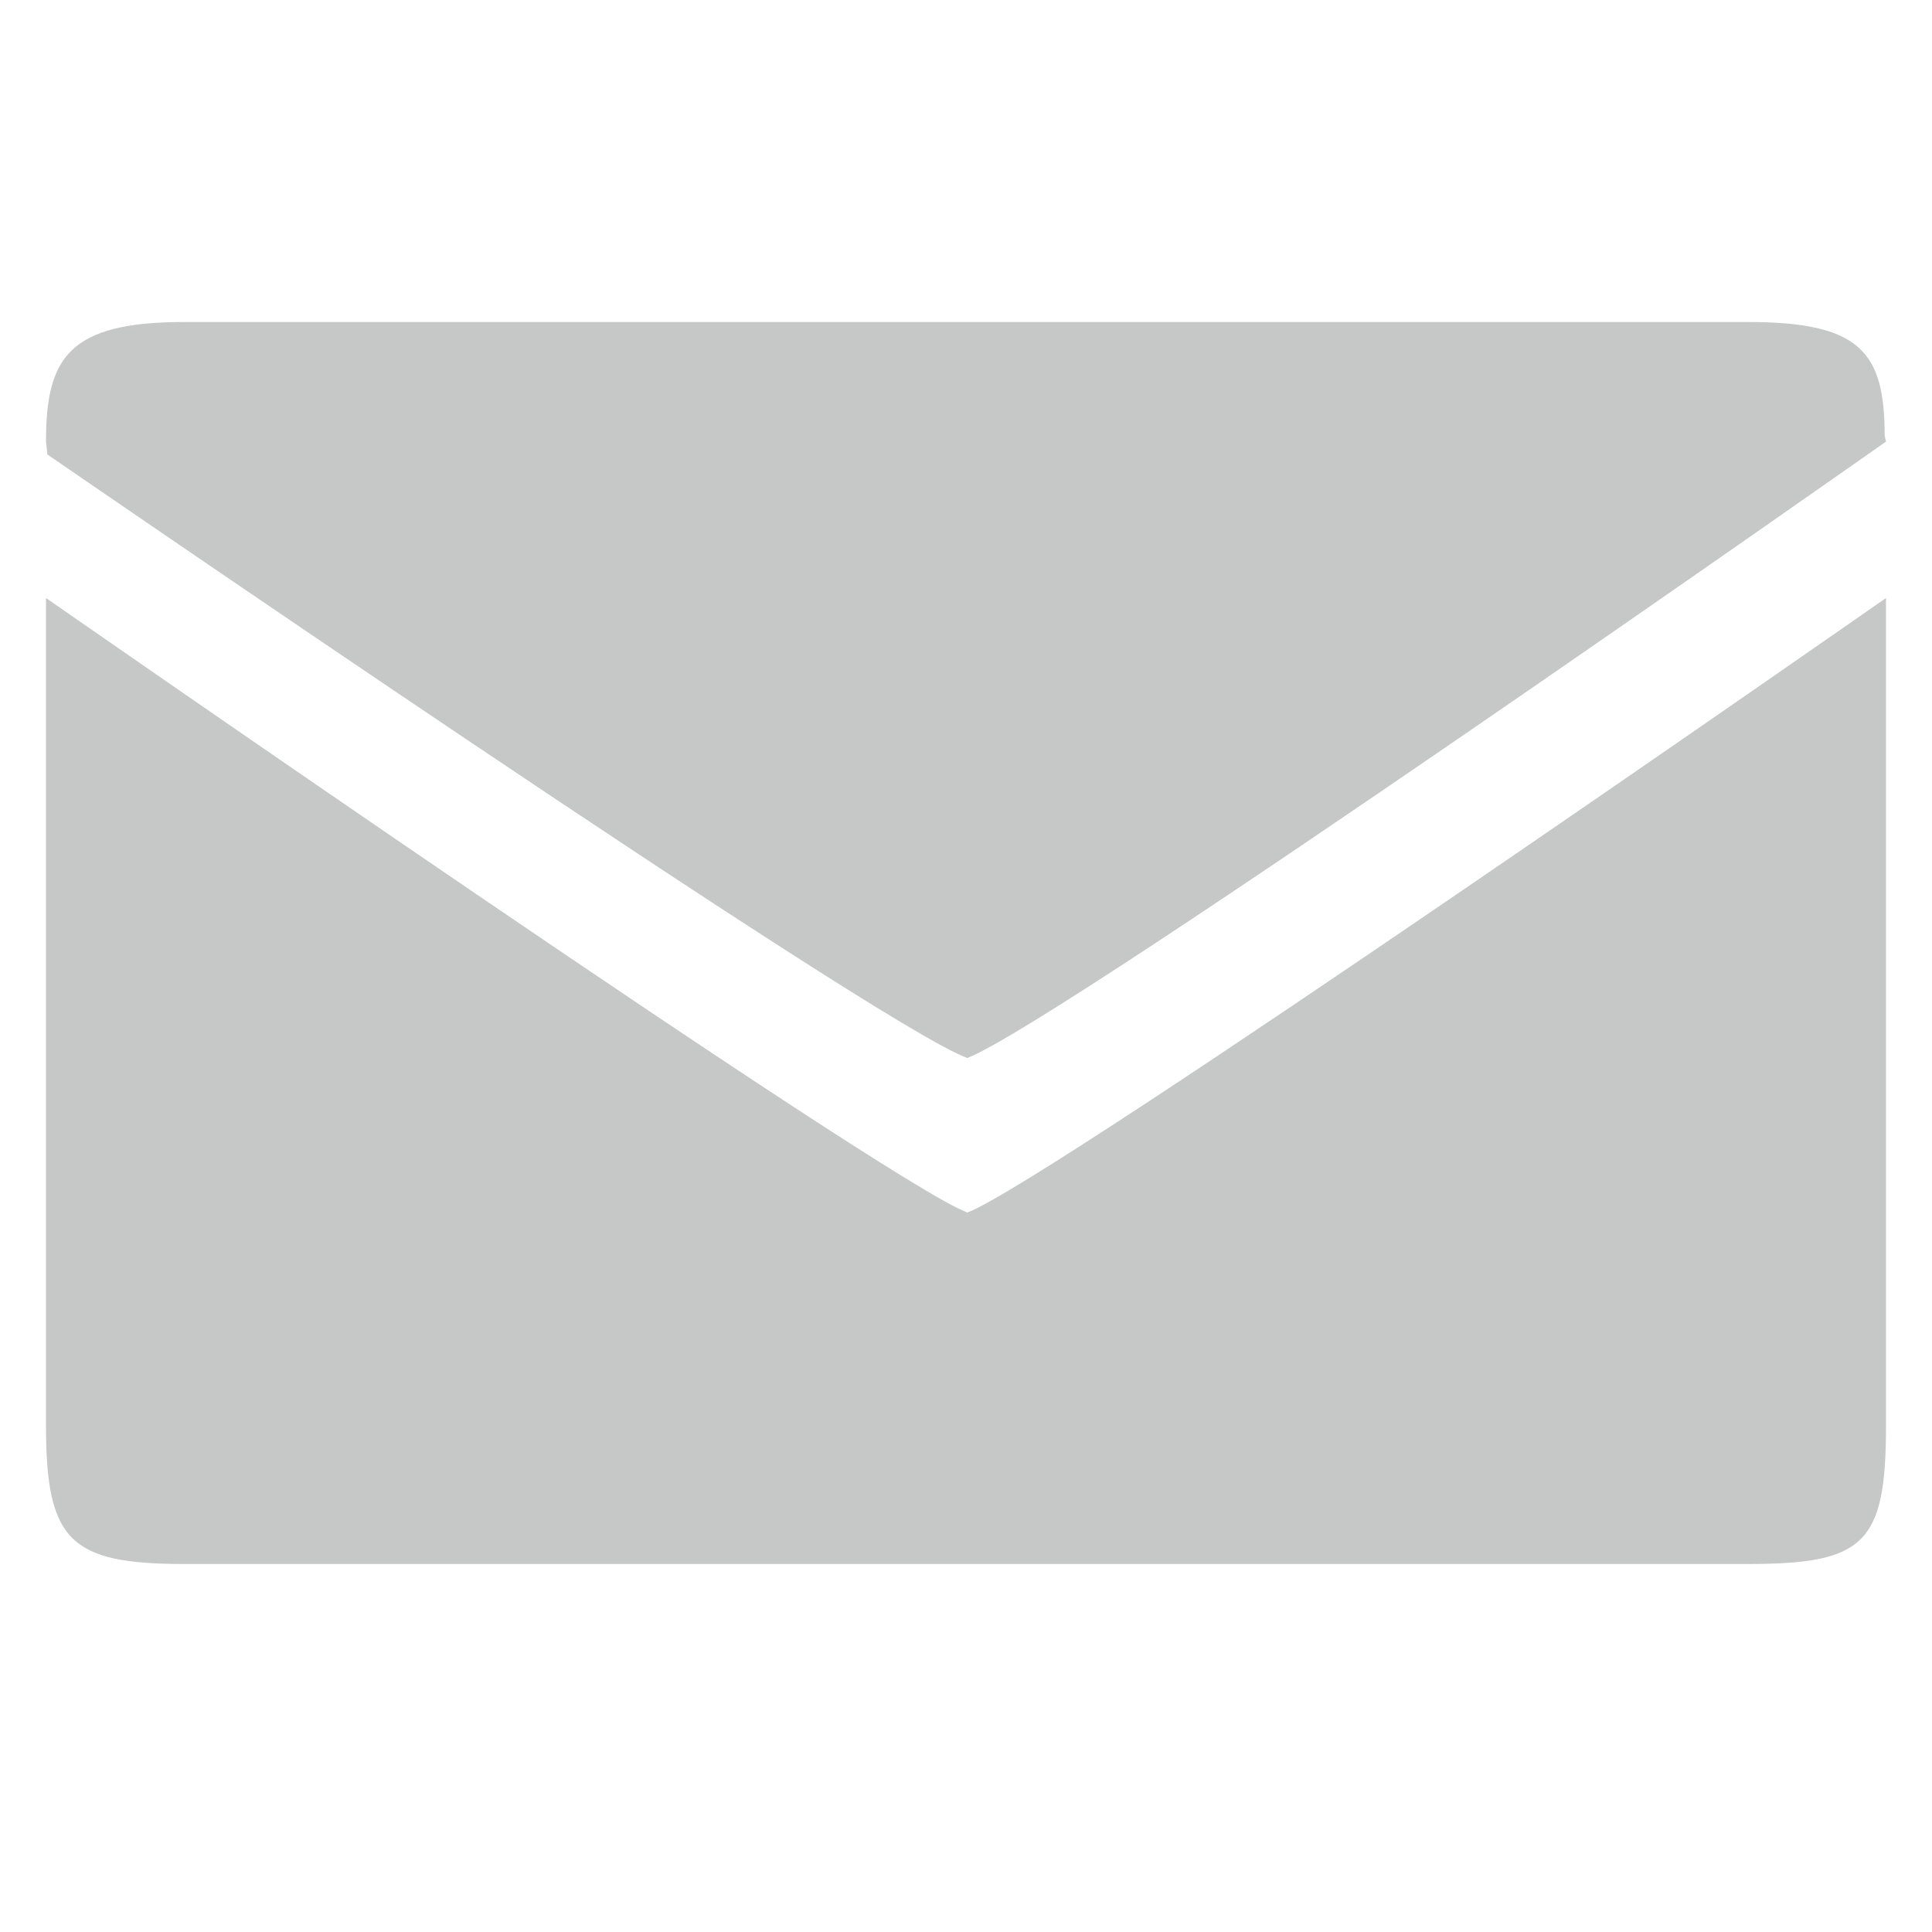
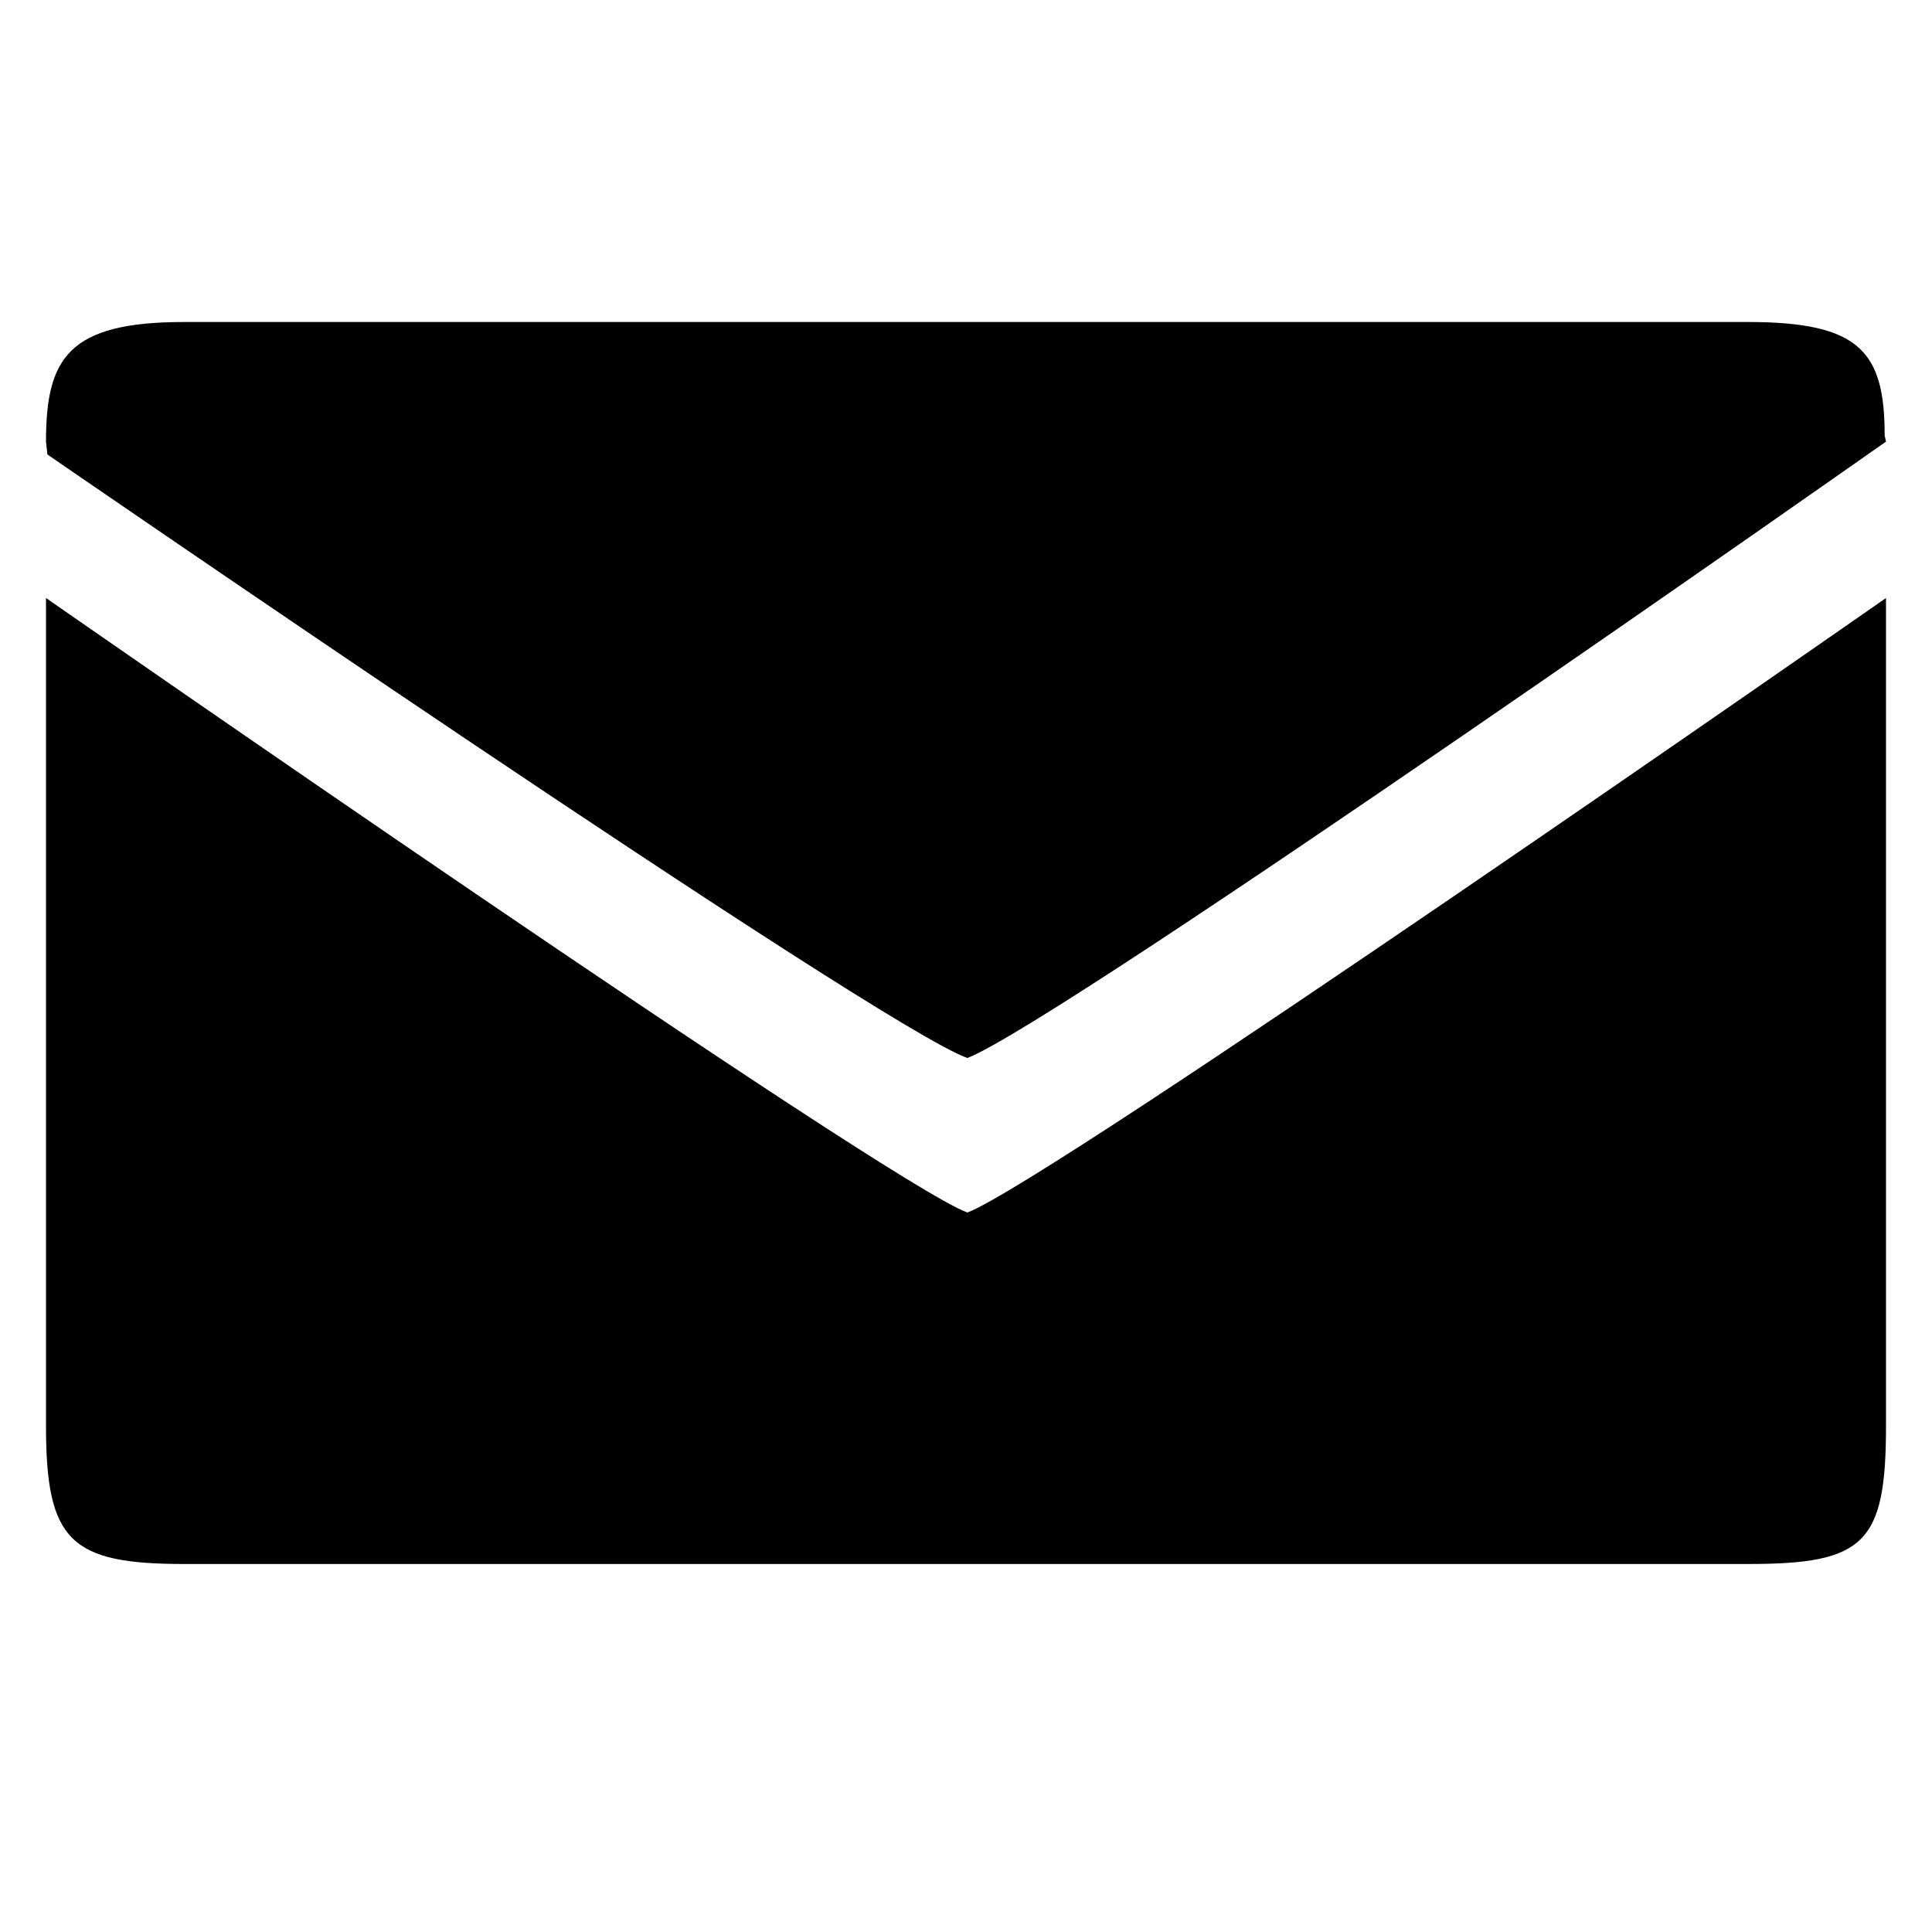
<svg xmlns="http://www.w3.org/2000/svg" version="1.1" baseProfile="tiny" id="Layer_1" x="0px" y="0px" width="42px" height="42px" viewBox="-0.5 0.5 42 42" xml:space="preserve">
-   <path d="M40.5,31.5v-18c0,0-18.2,12.7-19.97,13.359C18.79,26.23,0.5,13.5,0.5,13.5v18c0,2.5,0.53,3,3,3h34  C40.029,34.5,40.5,34.061,40.5,31.5z M40.471,9.971c0-1.821-0.531-2.471-2.971-2.471h-34c-2.51,0-3,0.78-3,2.6l0.03,0.28  c0,0,18.069,12.44,20,13.12C22.57,22.71,40.5,10.1,40.5,10.1L40.471,9.971z" fill="#C6C8C8" />
+   <path d="M40.5,31.5v-18c0,0-18.2,12.7-19.97,13.359C18.79,26.23,0.5,13.5,0.5,13.5v18c0,2.5,0.53,3,3,3h34  C40.029,34.5,40.5,34.061,40.5,31.5z M40.471,9.971c0-1.821-0.531-2.471-2.971-2.471h-34c-2.51,0-3,0.78-3,2.6l0.03,0.28  c0,0,18.069,12.44,20,13.12C22.57,22.71,40.5,10.1,40.5,10.1L40.471,9.971z" />
</svg>
